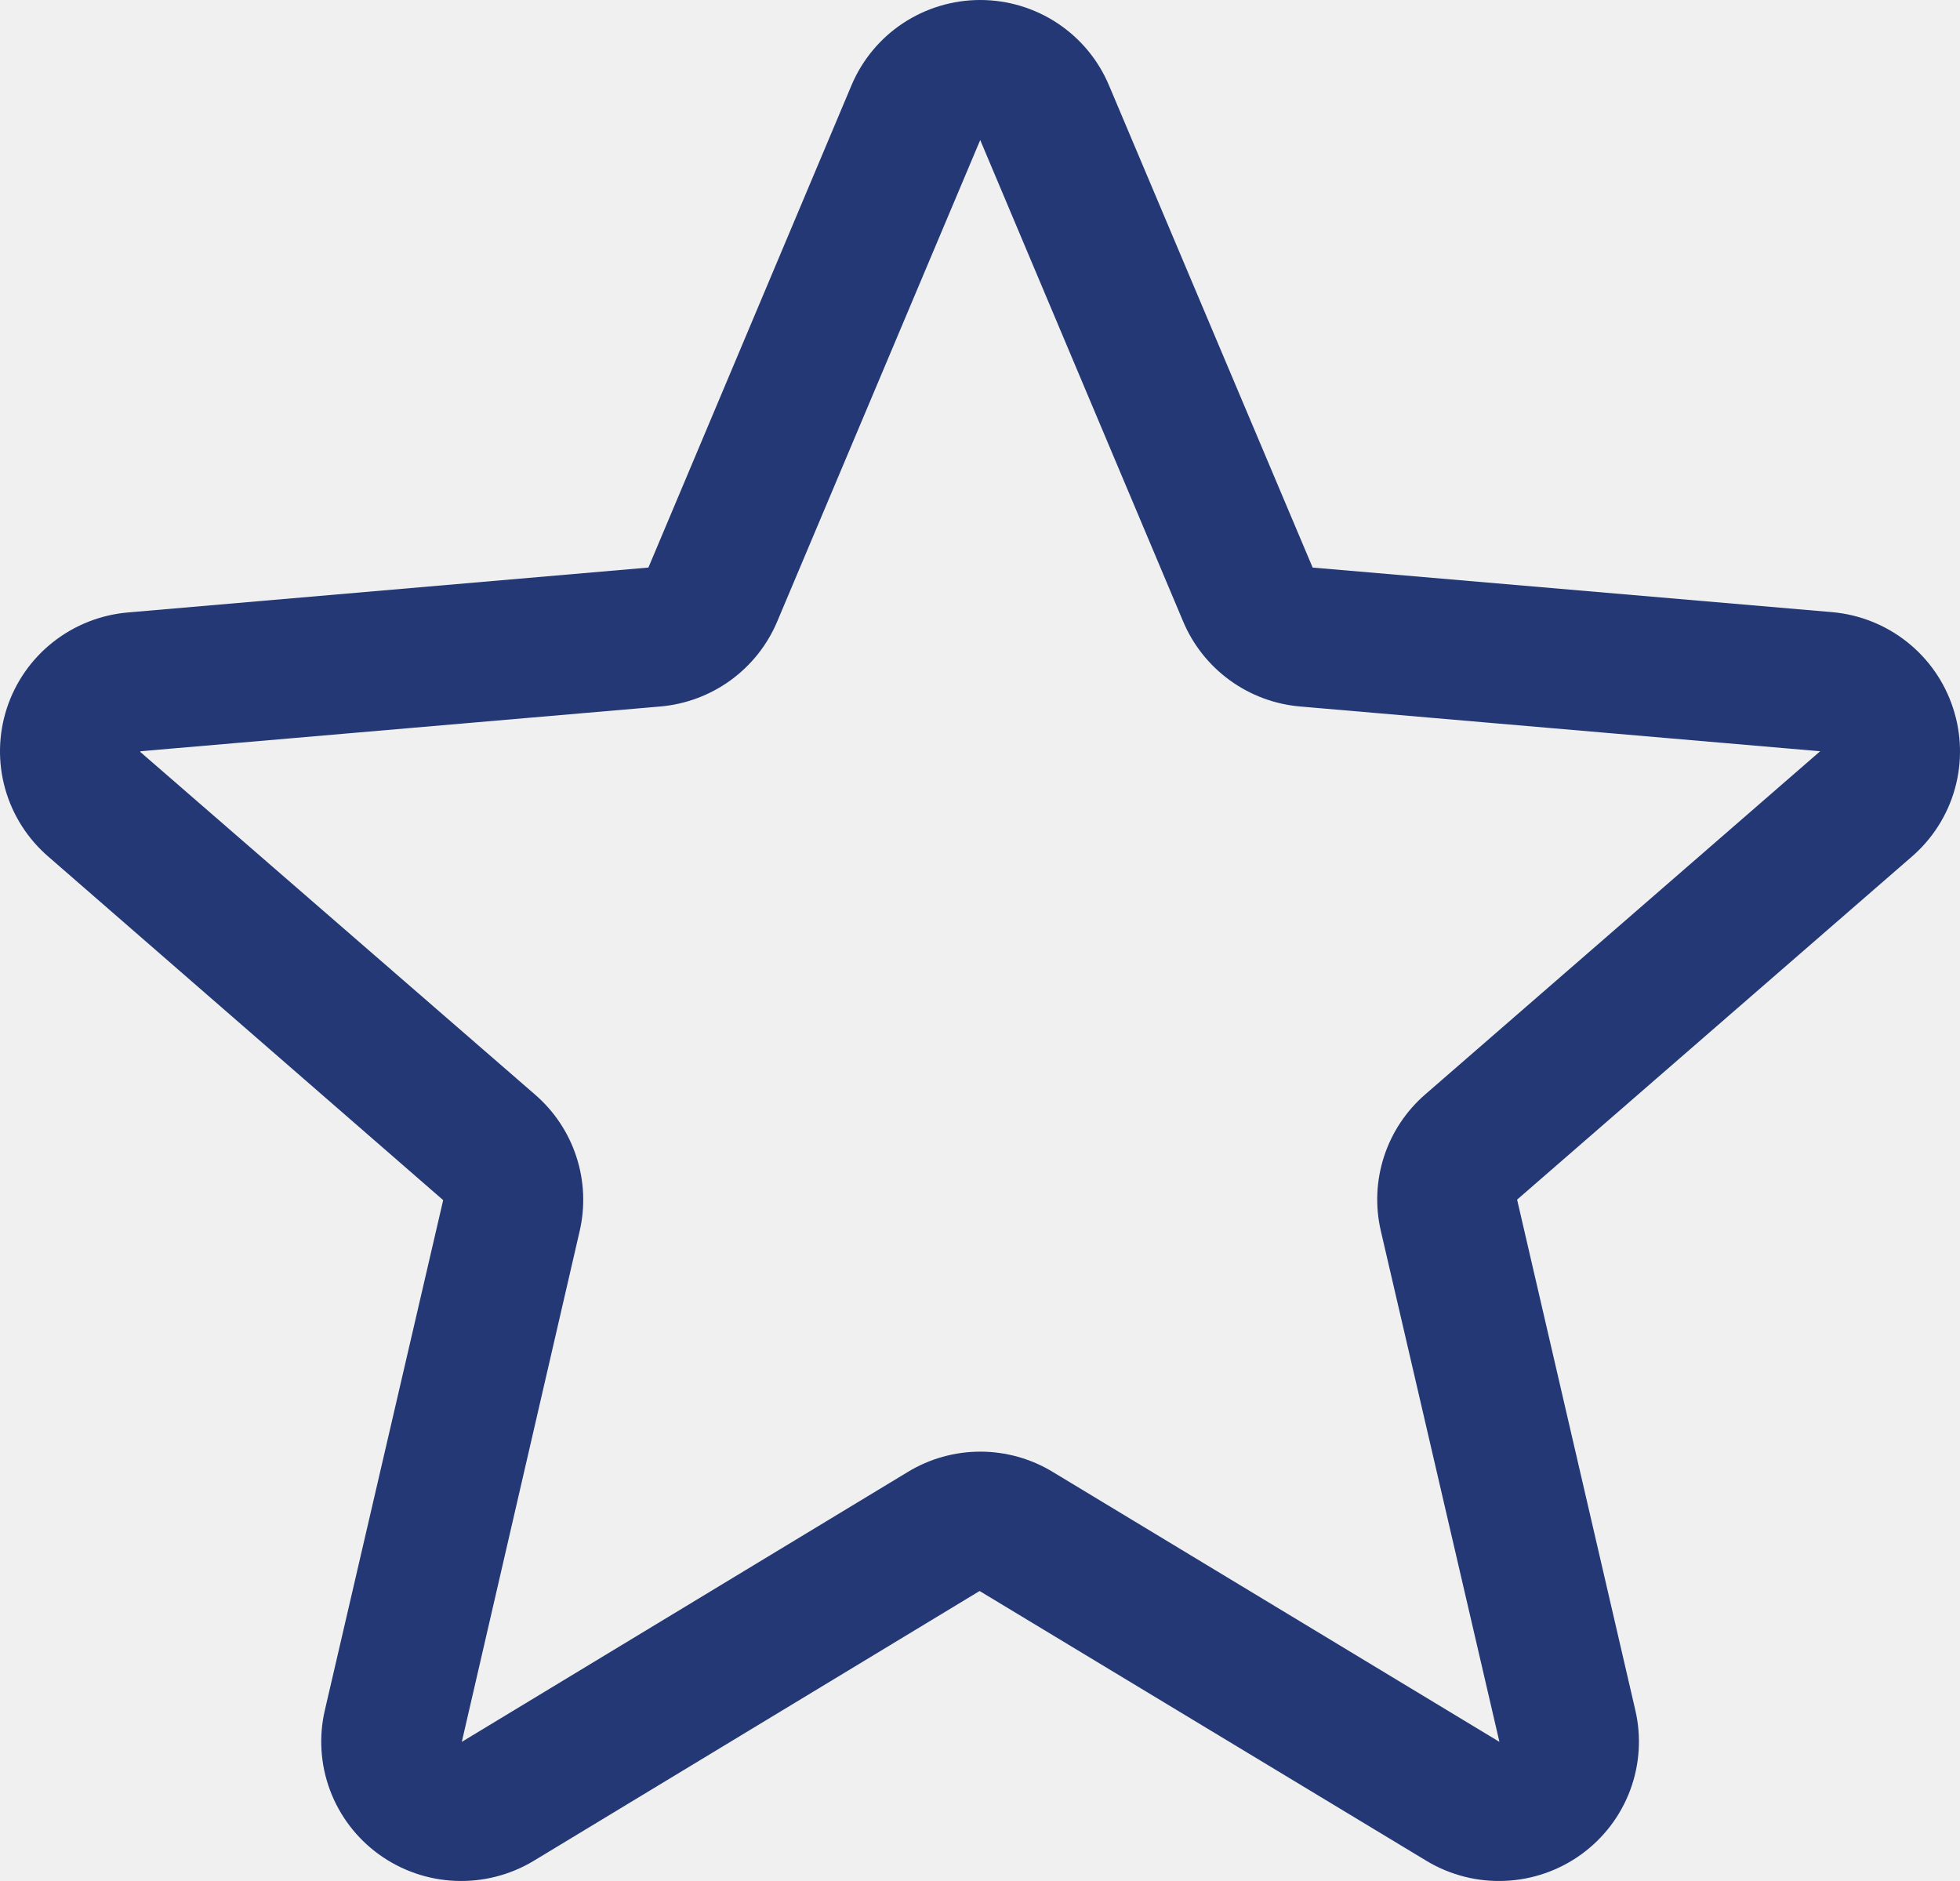
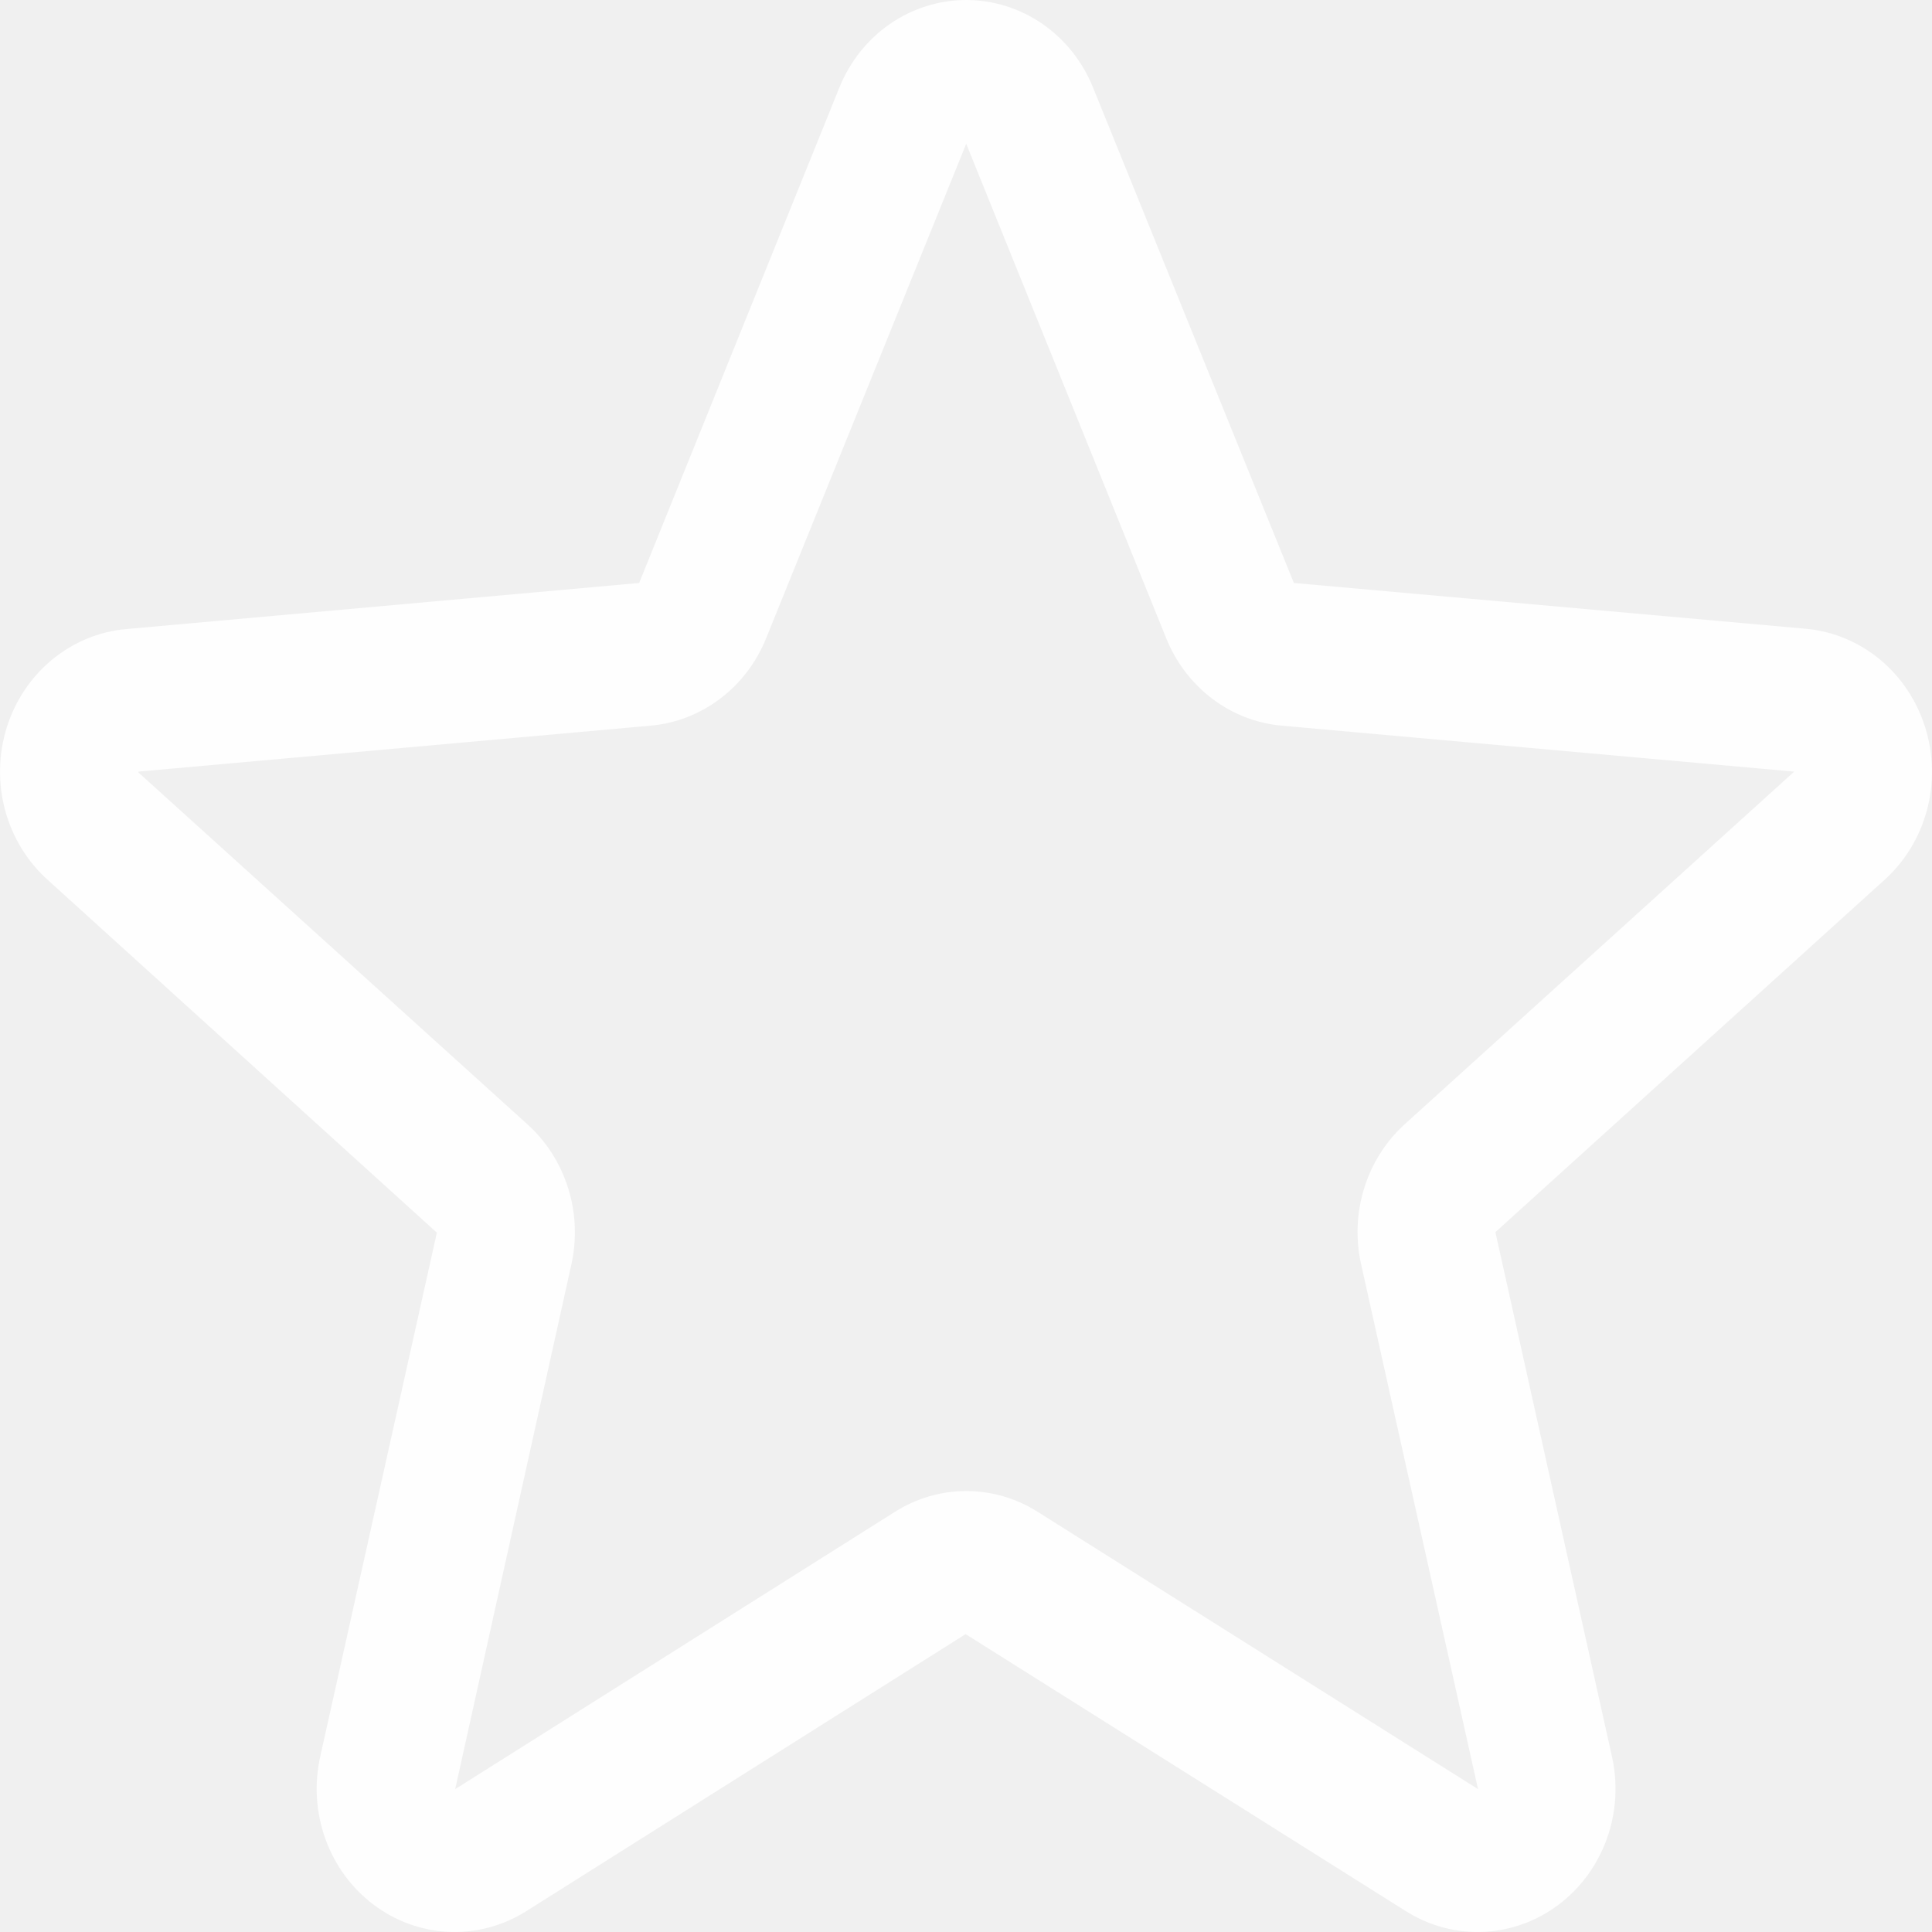
- <svg xmlns="http://www.w3.org/2000/svg" width="99" height="95" viewBox="0 0 99 95" fill="none">
-   <path d="M98.647 35.756C98.219 34.442 97.412 33.283 96.327 32.423C95.242 31.563 93.927 31.039 92.545 30.917L66.302 28.665L56.016 4.314C55.48 3.036 54.577 1.945 53.419 1.177C52.262 0.41 50.902 0 49.511 0C48.121 0 46.761 0.41 45.603 1.177C44.446 1.945 43.543 3.036 43.007 4.314L32.751 28.665L6.478 30.931C5.091 31.047 3.769 31.568 2.678 32.429C1.587 33.29 0.775 34.452 0.346 35.77C-0.084 37.089 -0.114 38.504 0.261 39.839C0.636 41.173 1.398 42.368 2.452 43.273L22.385 60.613L16.411 86.363C16.095 87.71 16.185 89.121 16.67 90.417C17.155 91.714 18.013 92.84 19.137 93.654C20.262 94.468 21.602 94.934 22.99 94.993C24.379 95.053 25.755 94.704 26.945 93.99L49.48 80.354L72.064 93.99C73.255 94.704 74.63 95.053 76.019 94.993C77.408 94.934 78.748 94.468 79.872 93.654C80.996 92.84 81.854 91.714 82.339 90.417C82.824 89.121 82.914 87.71 82.598 86.363L76.629 60.587L96.557 43.273C97.611 42.365 98.372 41.167 98.744 39.829C99.116 38.492 99.082 37.075 98.647 35.756ZM91.922 37.955L71.994 55.269C71.024 56.108 70.302 57.196 69.907 58.413C69.511 59.631 69.457 60.933 69.749 62.179L75.736 87.973L53.17 74.337C52.069 73.669 50.805 73.316 49.516 73.316C48.227 73.316 46.962 73.669 45.861 74.337L23.326 87.973L29.274 62.196C29.566 60.95 29.512 59.648 29.116 58.431C28.721 57.213 27.999 56.126 27.029 55.286L7.092 37.982C7.09 37.968 7.09 37.955 7.092 37.942L33.357 35.681C34.639 35.569 35.866 35.11 36.906 34.354C37.945 33.598 38.758 32.574 39.256 31.392L49.511 7.072L59.763 31.392C60.261 32.574 61.073 33.598 62.113 34.354C63.152 35.11 64.379 35.569 65.662 35.681L91.931 37.942V37.973L91.922 37.955Z" fill="#0D2468" fill-opacity="0.9" />
+ <svg xmlns="http://www.w3.org/2000/svg" width="100" height="100" viewBox="0 0 100 100" fill="none">
+   <path d="M99.644 37.638C99.211 36.255 98.396 35.035 97.3 34.129C96.204 33.224 94.875 32.673 93.48 32.545L66.972 30.174L56.581 4.541C56.041 3.196 55.128 2.047 53.959 1.239C52.79 0.431 51.416 0 50.011 0C48.607 0 47.233 0.431 46.064 1.239C44.895 2.047 43.983 3.196 43.441 4.541L33.082 30.174L6.543 32.559C5.142 32.681 3.807 33.229 2.705 34.136C1.603 35.042 0.783 36.266 0.349 37.653C-0.085 39.041 -0.115 40.53 0.264 41.935C0.642 43.34 1.412 44.598 2.477 45.551L22.611 63.803L16.577 90.908C16.258 92.326 16.349 93.811 16.839 95.176C17.328 96.541 18.195 97.726 19.331 98.583C20.466 99.44 21.82 99.93 23.223 99.993C24.625 100.056 26.015 99.689 27.217 98.937L49.98 84.583L72.792 98.937C73.995 99.689 75.384 100.056 76.787 99.993C78.19 99.93 79.543 99.44 80.679 98.583C81.814 97.726 82.681 96.541 83.171 95.176C83.661 93.811 83.752 92.326 83.433 90.908L77.403 63.775L97.532 45.551C98.597 44.595 99.366 43.333 99.741 41.925C100.117 40.517 100.083 39.026 99.644 37.638ZM92.85 39.953L72.721 58.177C71.741 59.061 71.012 60.206 70.613 61.487C70.213 62.769 70.158 64.14 70.453 65.451L76.501 92.603L53.707 78.249C52.595 77.547 51.318 77.175 50.016 77.175C48.714 77.175 47.437 77.547 46.325 78.249L23.562 92.603L29.57 65.47C29.865 64.158 29.81 62.788 29.41 61.506C29.011 60.224 28.282 59.08 27.302 58.196L7.164 39.981C7.162 39.967 7.162 39.953 7.164 39.939L33.694 37.559C34.989 37.441 36.228 36.958 37.278 36.162C38.328 35.367 39.149 34.289 39.652 33.045L50.011 7.444L60.366 33.045C60.869 34.289 61.69 35.367 62.74 36.162C63.79 36.958 65.03 37.441 66.325 37.559L92.859 39.939V39.971L92.85 39.953Z" fill="white" fill-opacity="0.9" />
</svg>
